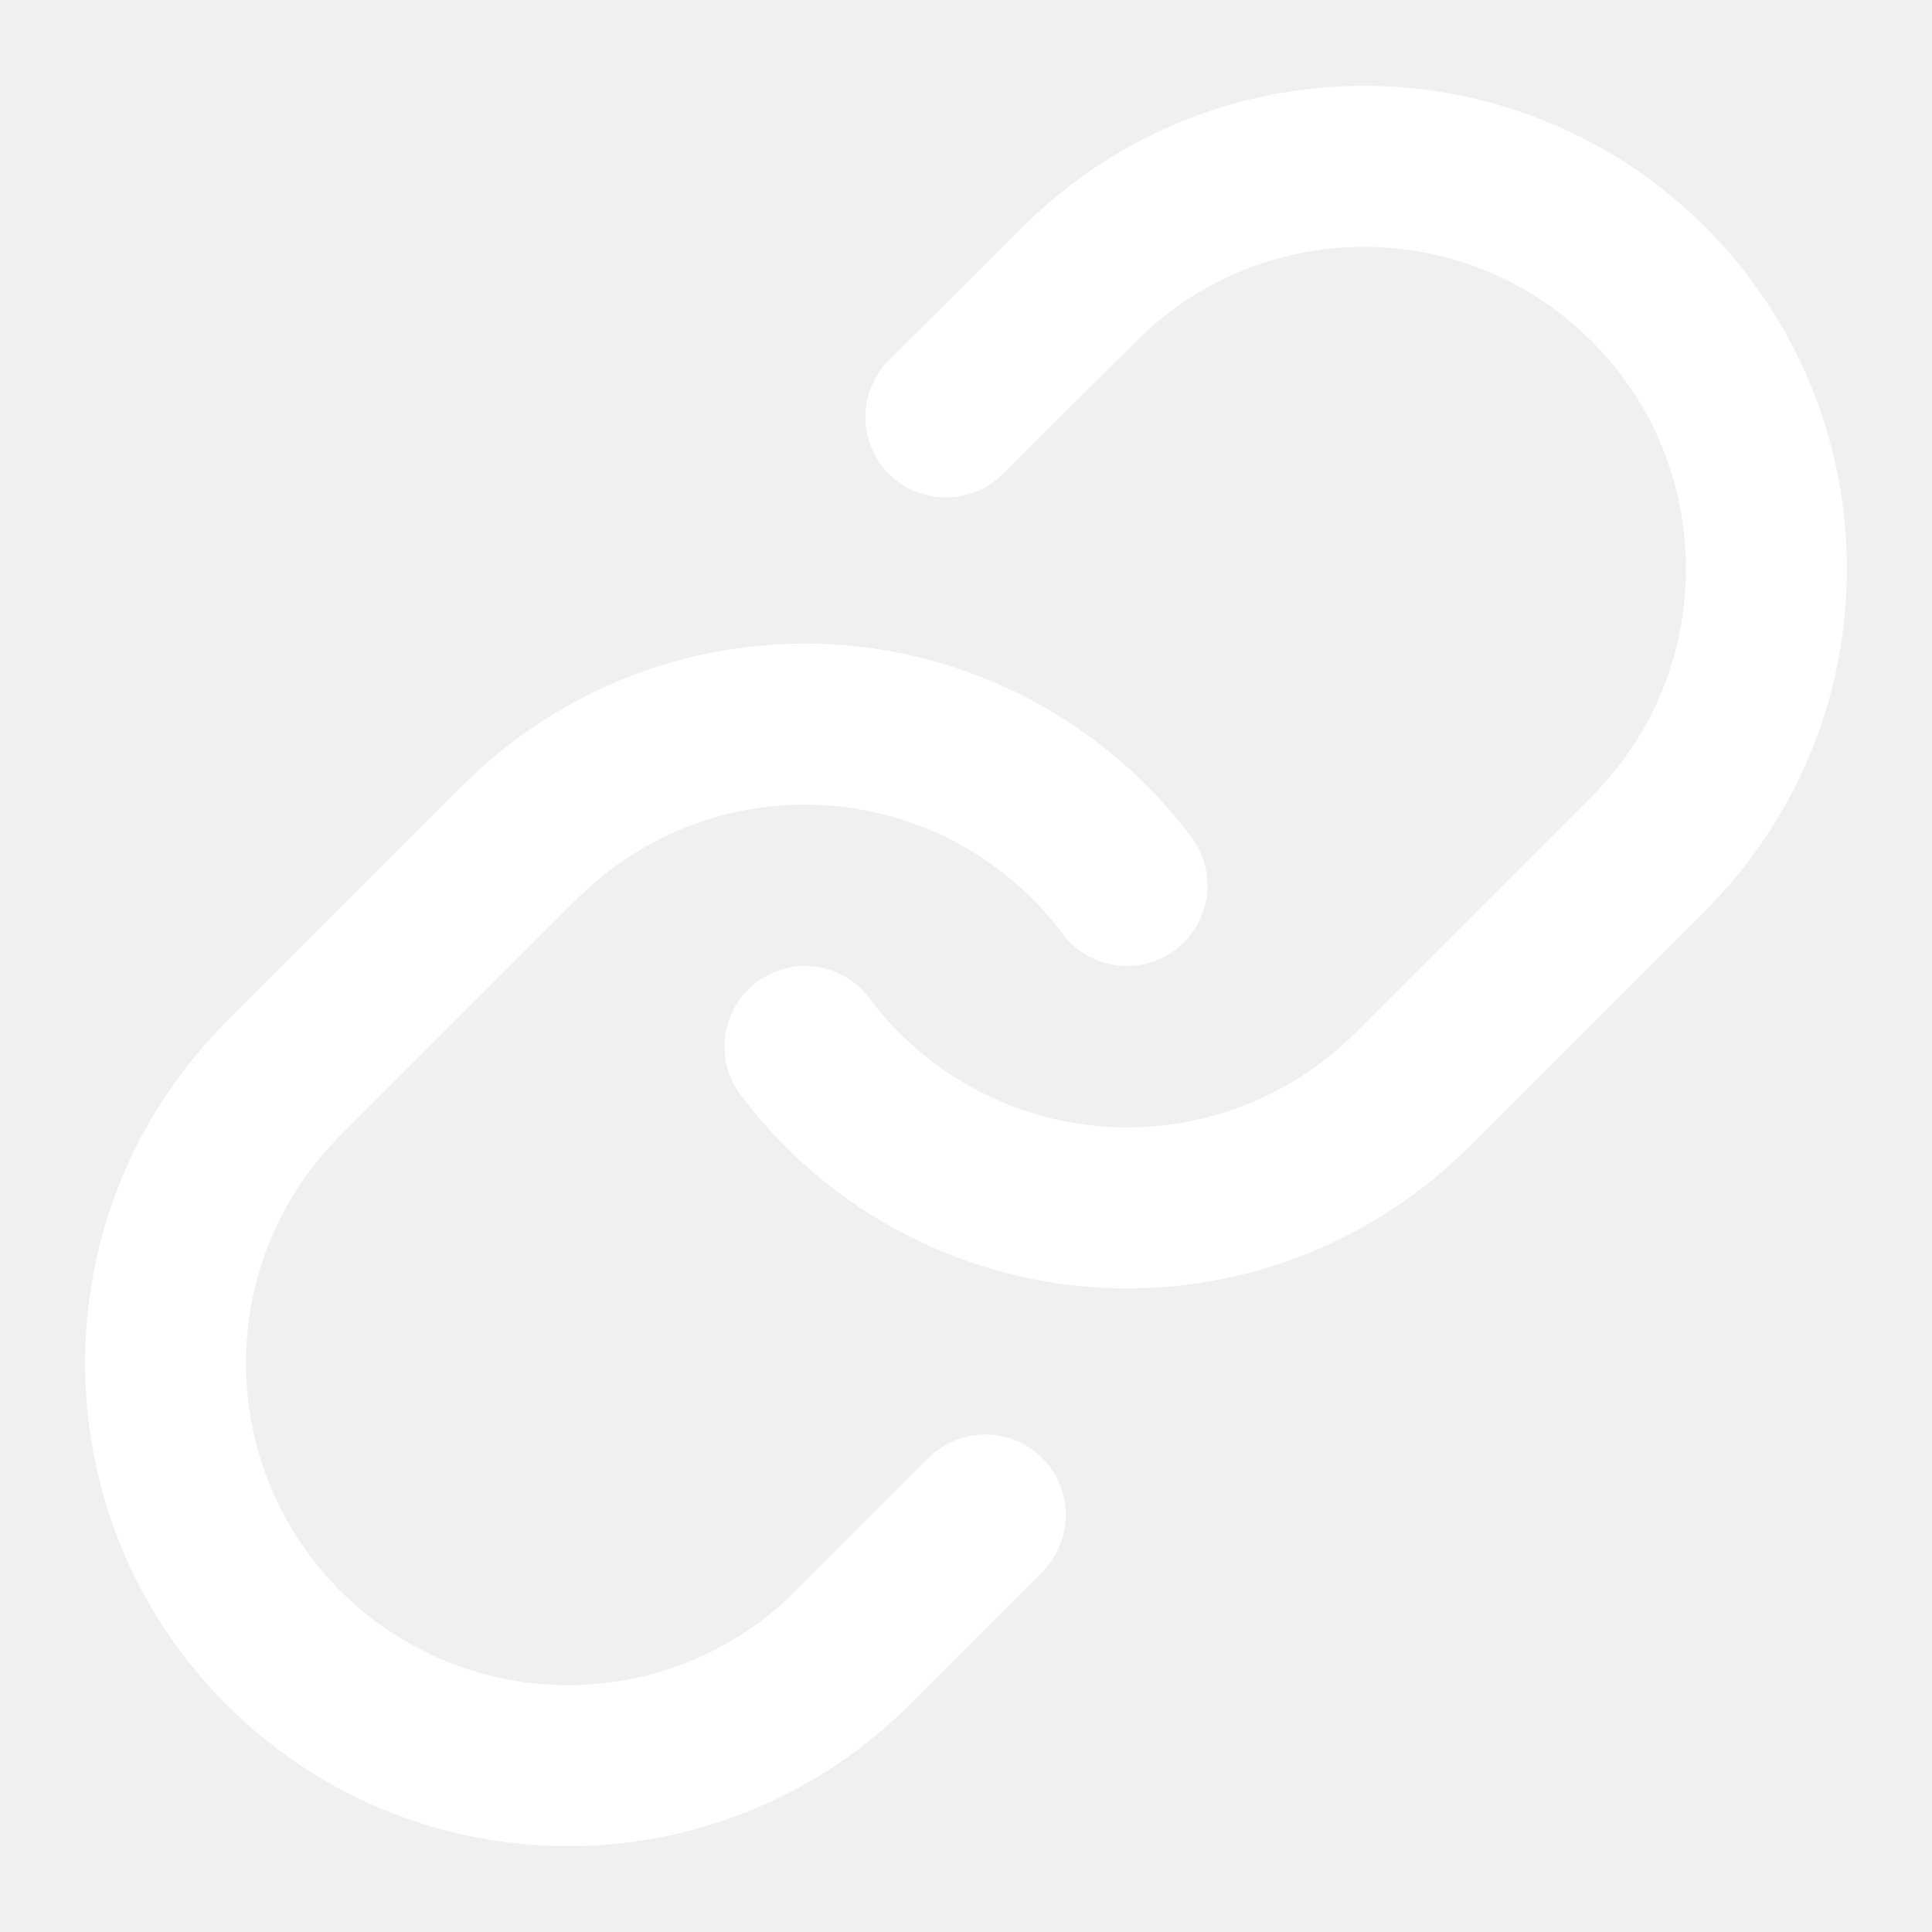
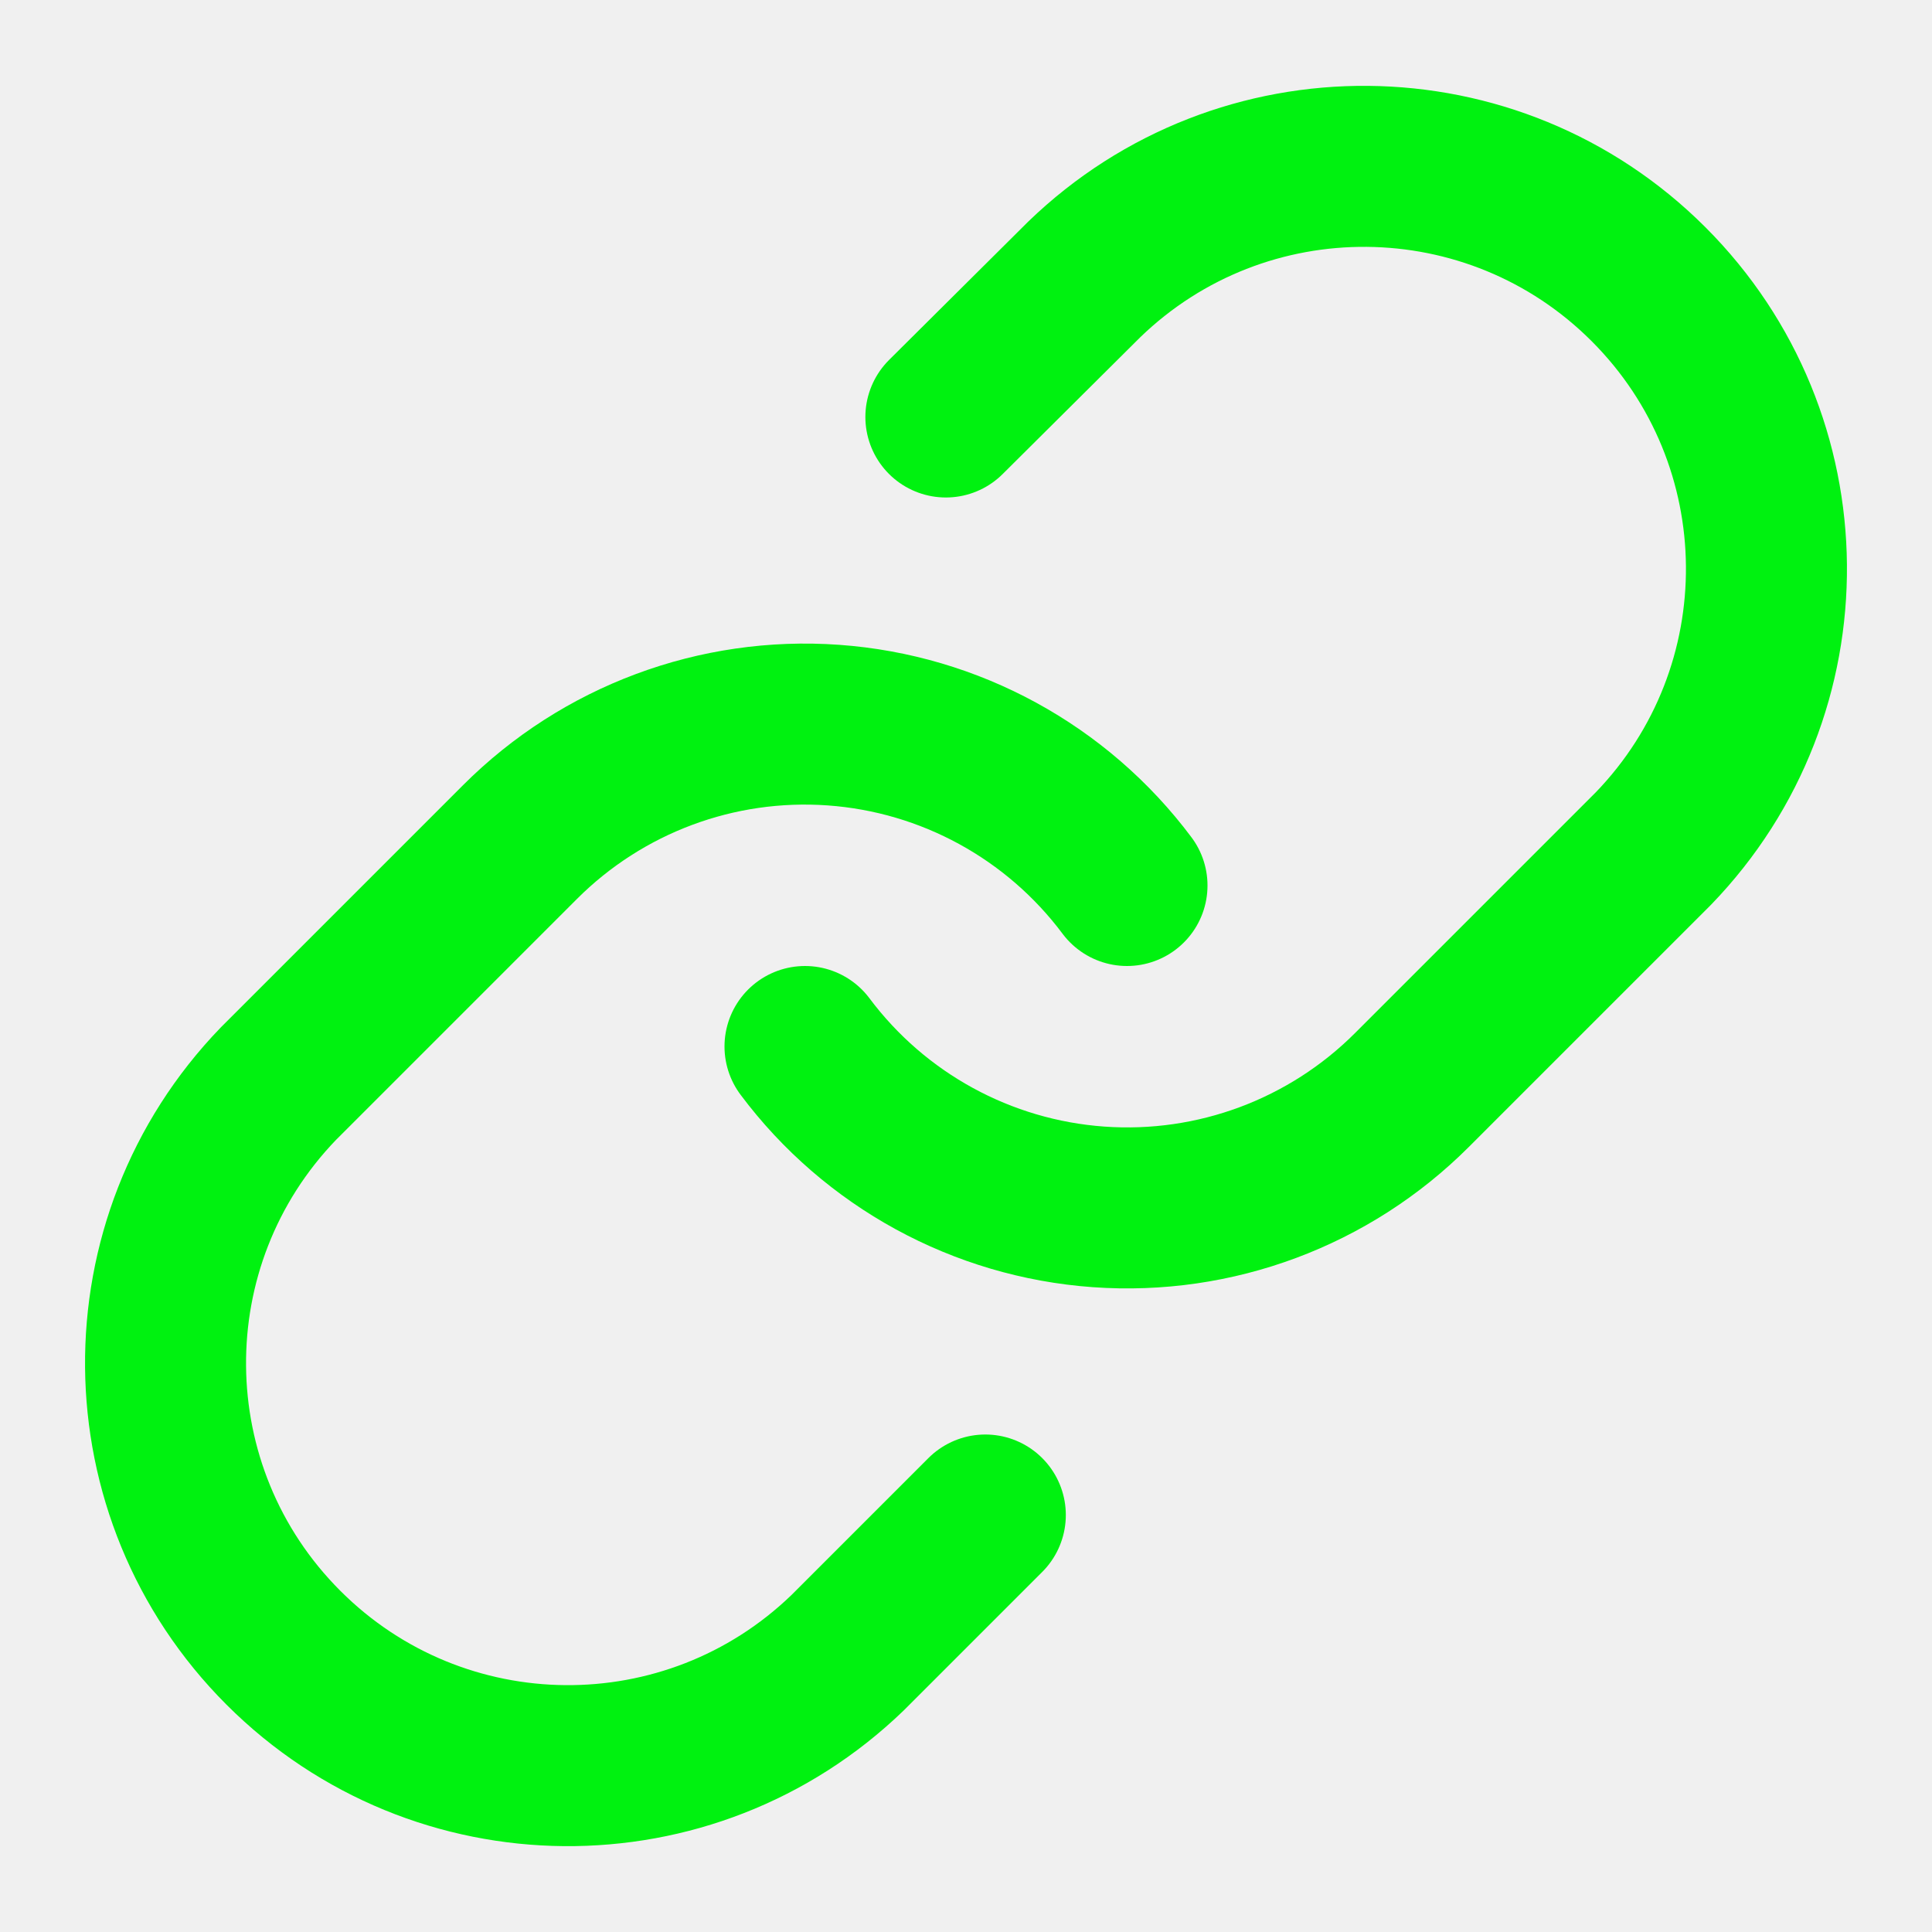
- <svg xmlns="http://www.w3.org/2000/svg" width="24" height="24" viewBox="0 0 24 24" fill="none" stroke="#ffffff" stroke-width="2" stroke-linecap="round" stroke-linejoin="round">
+ <svg xmlns="http://www.w3.org/2000/svg" width="24" height="24" viewBox="0 0 24 24" fill="none" stroke="#00f210" stroke-width="2" stroke-linecap="round" stroke-linejoin="round">
  <path d="M10 13a5 5 0 0 0 7.54.54l3-3a5 5 0 0 0-7.07-7.07l-1.72 1.71" />
  <path d="M14 11a5 5 0 0 0-7.54-.54l-3 3a5 5 0 0 0 7.07 7.07l1.71-1.71" />
</svg>
